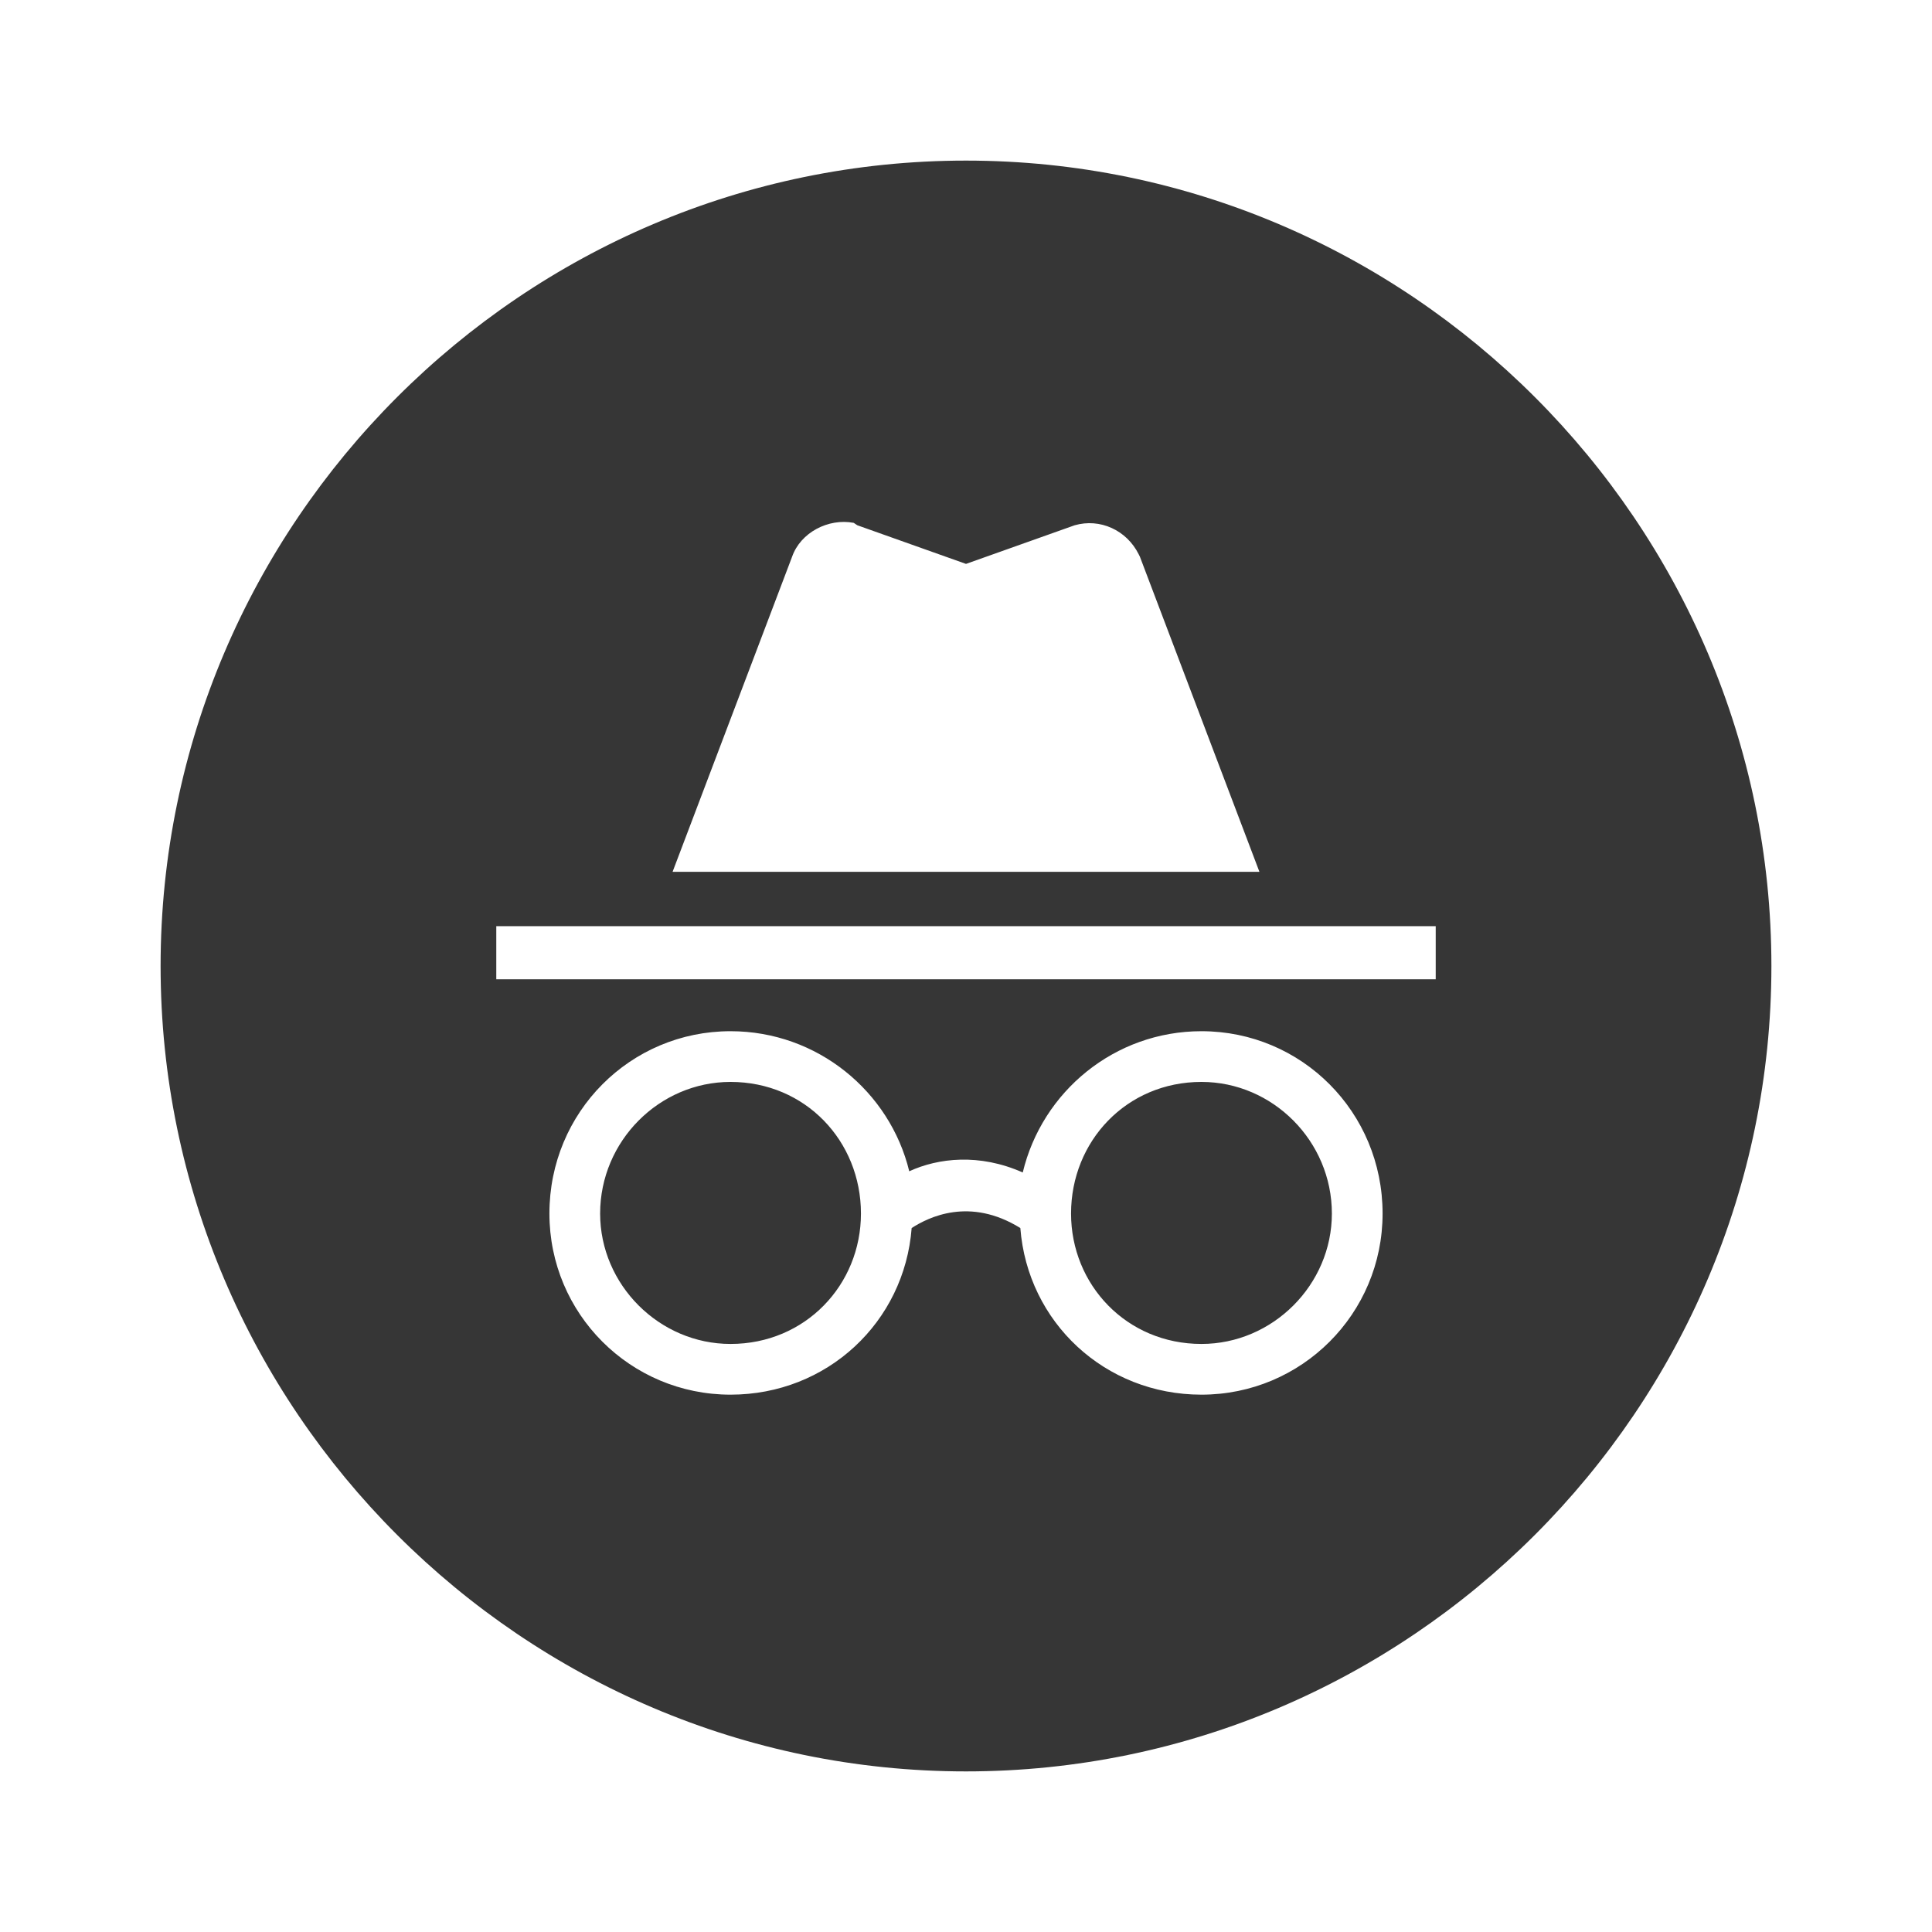
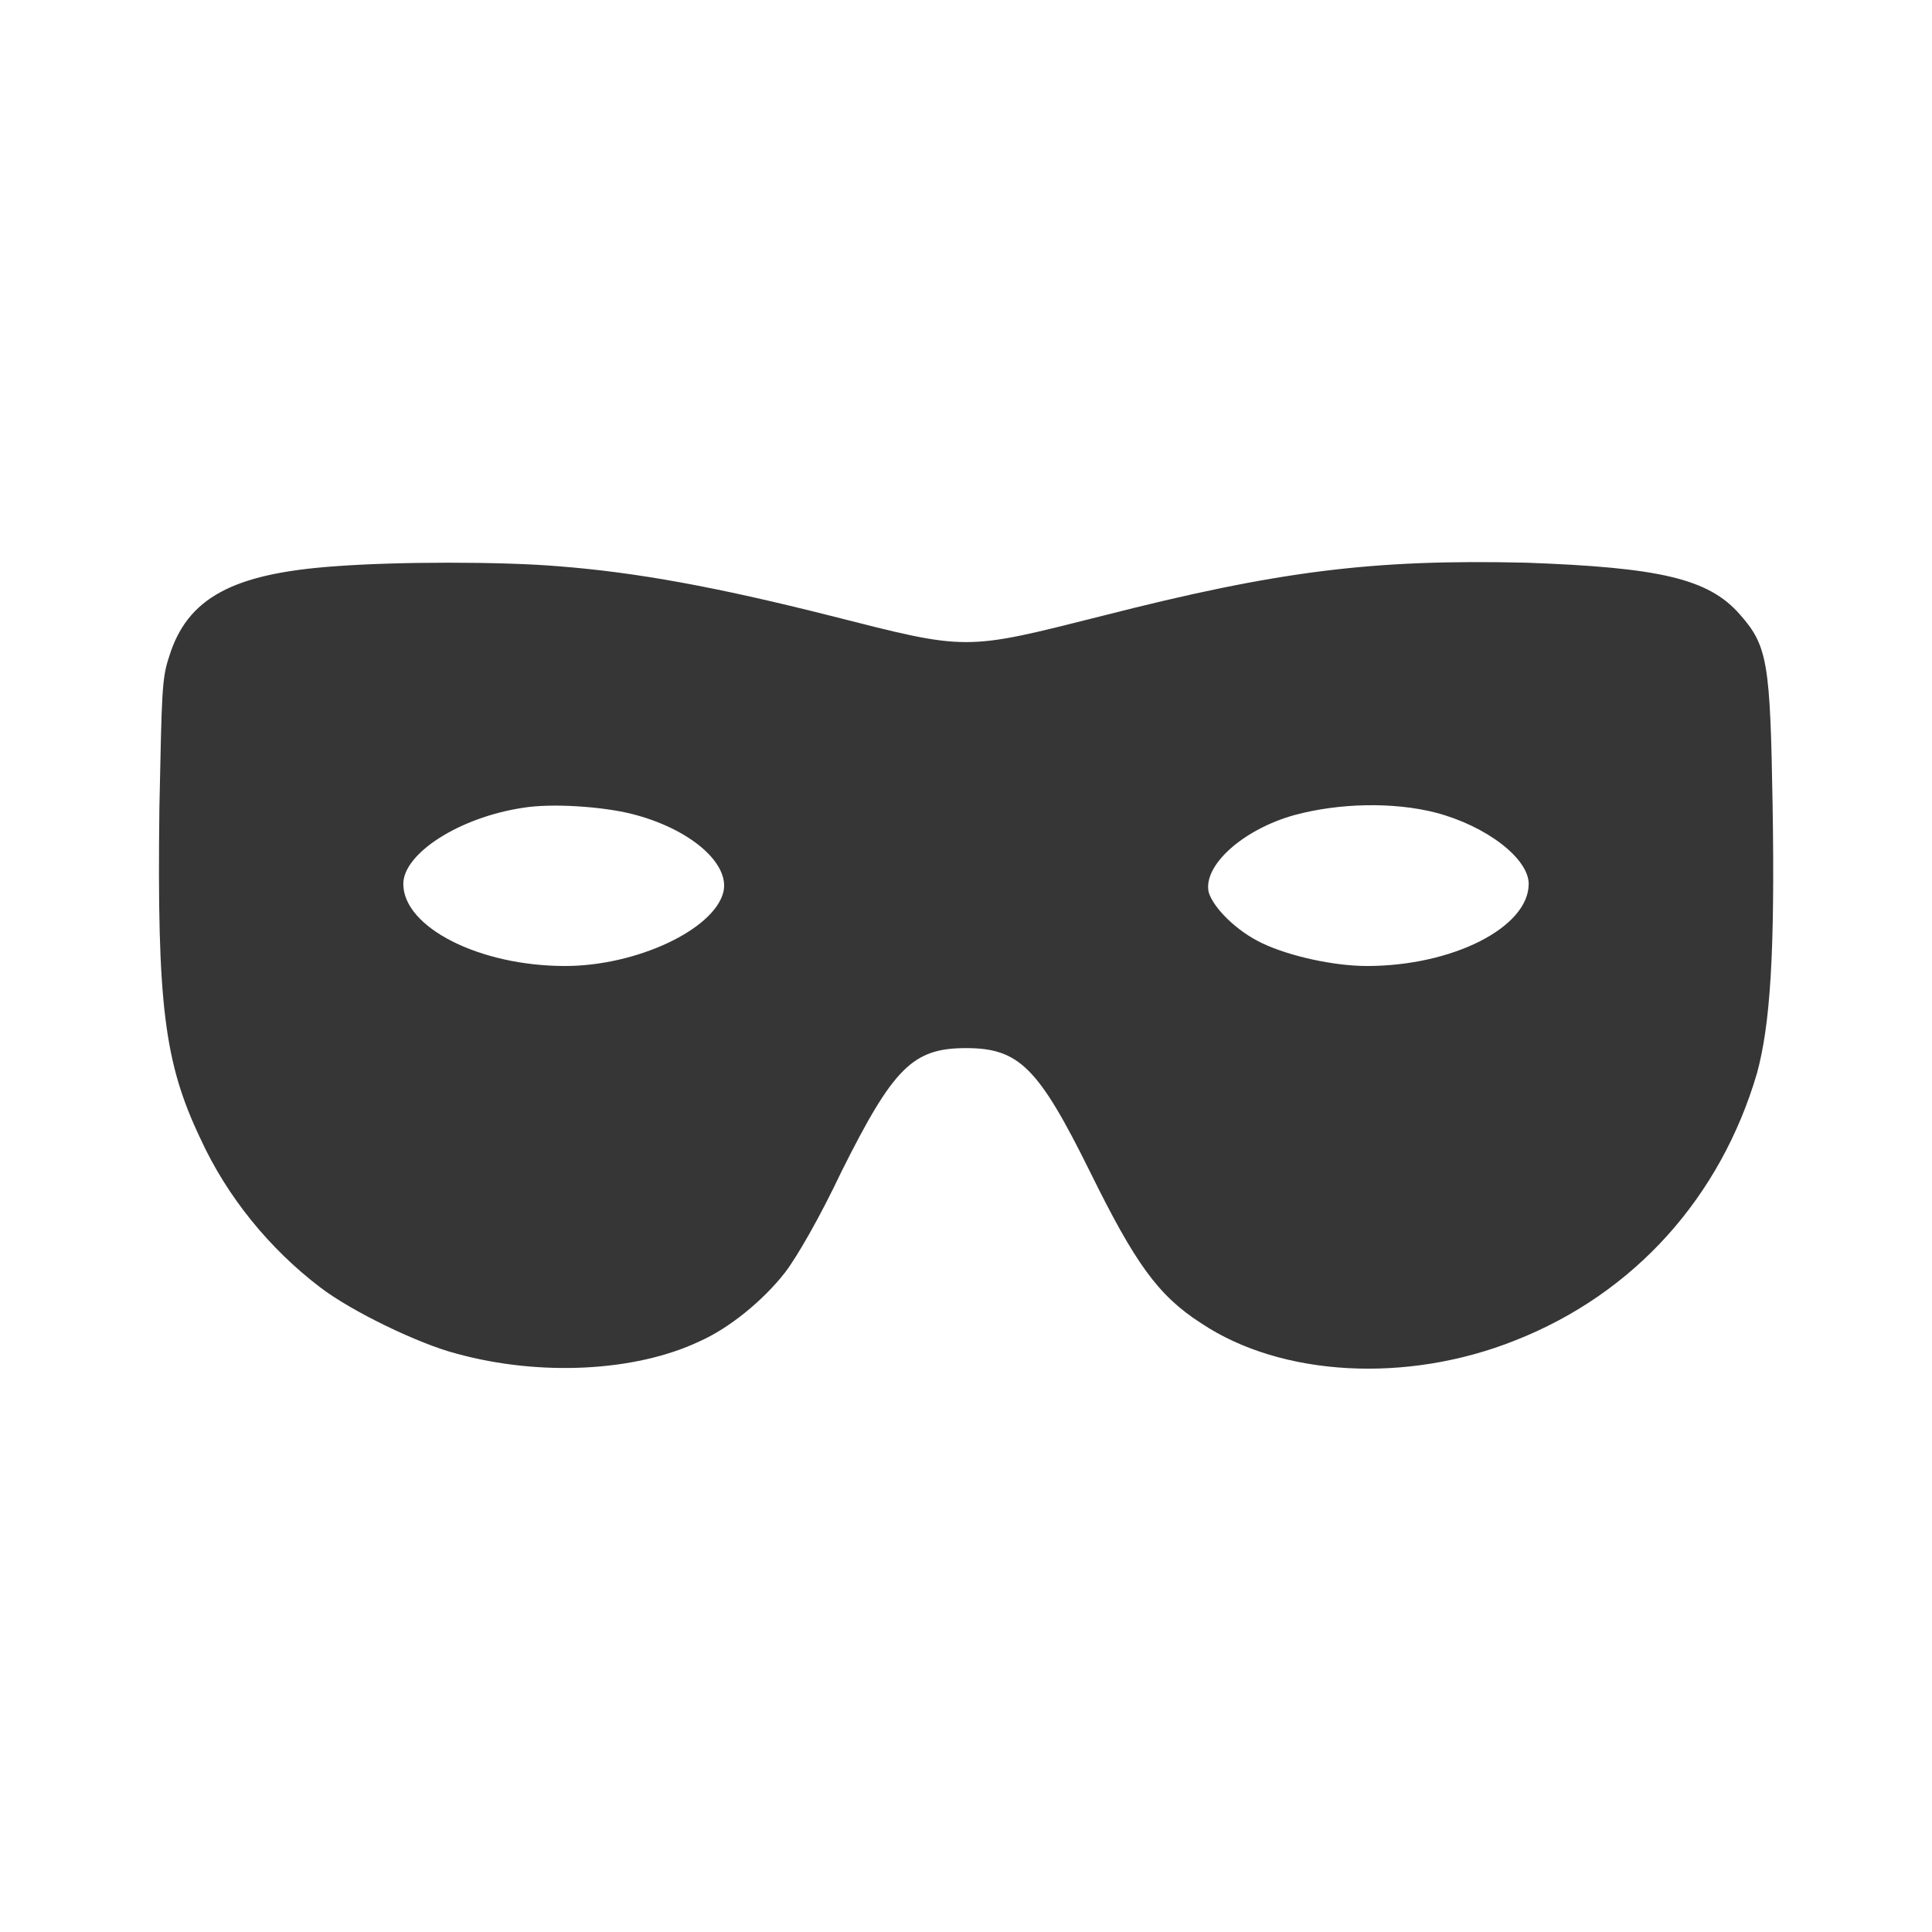
<svg xmlns="http://www.w3.org/2000/svg" width="16" height="16" version="1.1">
  <g class="layer">
    <g id="surface1">
-       <path d="m8,1.33c3.67,0 6.67,3 6.67,6.67c0,3.67 -3,6.67 -6.67,6.67c-3.67,0 -6.67,-3 -6.67,-6.67c0,-3.67 3,-6.67 6.67,-6.67m1.95,7.21c-0.72,0 -1.32,0.5 -1.48,1.17c-0.36,-0.16 -0.7,-0.12 -0.94,-0.01c-0.16,-0.66 -0.76,-1.16 -1.48,-1.16c-0.83,0 -1.5,0.67 -1.5,1.51c0,0.83 0.67,1.5 1.5,1.5c0.8,0 1.44,-0.6 1.5,-1.38c0.14,-0.09 0.48,-0.26 0.9,0c0.06,0.78 0.7,1.38 1.5,1.38c0.83,0 1.5,-0.67 1.5,-1.5c0,-0.84 -0.67,-1.51 -1.5,-1.51m-3.9,0.42c0.62,0 1.08,0.49 1.08,1.09c0,0.59 -0.46,1.08 -1.08,1.08c-0.59,0 -1.08,-0.49 -1.08,-1.08c0,-0.6 0.49,-1.09 1.08,-1.09m3.9,0c0.59,0 1.08,0.49 1.08,1.09c0,0.59 -0.49,1.08 -1.08,1.08c-0.62,0 -1.08,-0.49 -1.08,-1.08c0,-0.6 0.46,-1.09 1.08,-1.09m1.94,-1.29l-7.78,0l0,0.44l7.78,0l0,-0.44m-2.46,-3.08c-0.1,-0.2 -0.32,-0.3 -0.53,-0.24l-0.9,0.32l-0.9,-0.32l-0.03,-0.02c-0.21,-0.04 -0.44,0.08 -0.51,0.28l-0.99,2.61l4.86,0l-0.99,-2.61l-0.01,-0.02zm0,0" fill="#363636" fill-rule="nonzero" id="svg_1" />
+       <path d="m2.77,4.69c-0.84,0.06 -1.22,0.26 -1.37,0.75c-0.06,0.18 -0.06,0.29 -0.08,1.25c-0.02,1.63 0.04,2.11 0.34,2.74c0.22,0.48 0.57,0.91 0.99,1.23c0.26,0.2 0.82,0.47 1.13,0.55c0.69,0.19 1.48,0.15 2.01,-0.1c0.25,-0.11 0.53,-0.34 0.71,-0.57c0.1,-0.13 0.29,-0.46 0.47,-0.84c0.43,-0.86 0.59,-1.02 1.03,-1.02c0.44,0 0.6,0.16 1.03,1.03c0.37,0.75 0.56,1.02 0.92,1.25c0.66,0.44 1.7,0.5 2.6,0.14c0.99,-0.39 1.7,-1.19 2,-2.21c0.11,-0.4 0.15,-1 0.13,-2.22c-0.02,-1.18 -0.04,-1.32 -0.27,-1.58c-0.26,-0.3 -0.67,-0.39 -1.77,-0.43c-1.28,-0.03 -2.06,0.07 -3.51,0.44c-1.15,0.29 -1.11,0.29 -2.25,0c-0.95,-0.24 -1.61,-0.36 -2.25,-0.41c-0.47,-0.04 -1.34,-0.04 -1.86,0zm2.46,2.05c0.48,0.12 0.82,0.41 0.76,0.65c-0.08,0.31 -0.72,0.61 -1.31,0.61c-0.71,0 -1.34,-0.32 -1.34,-0.68c0,-0.25 0.46,-0.55 0.99,-0.63c0.24,-0.04 0.66,-0.01 0.9,0.05zm6.66,-0.01c0.42,0.11 0.77,0.38 0.77,0.59c0,0.36 -0.63,0.68 -1.34,0.68c-0.27,0 -0.64,-0.08 -0.87,-0.19c-0.21,-0.1 -0.4,-0.29 -0.44,-0.42c-0.05,-0.22 0.28,-0.52 0.71,-0.64c0.37,-0.1 0.82,-0.11 1.17,-0.02zm0,0" fill="#363636" fill-rule="nonzero" id="svg_1" />
    </g>
  </g>
</svg>
